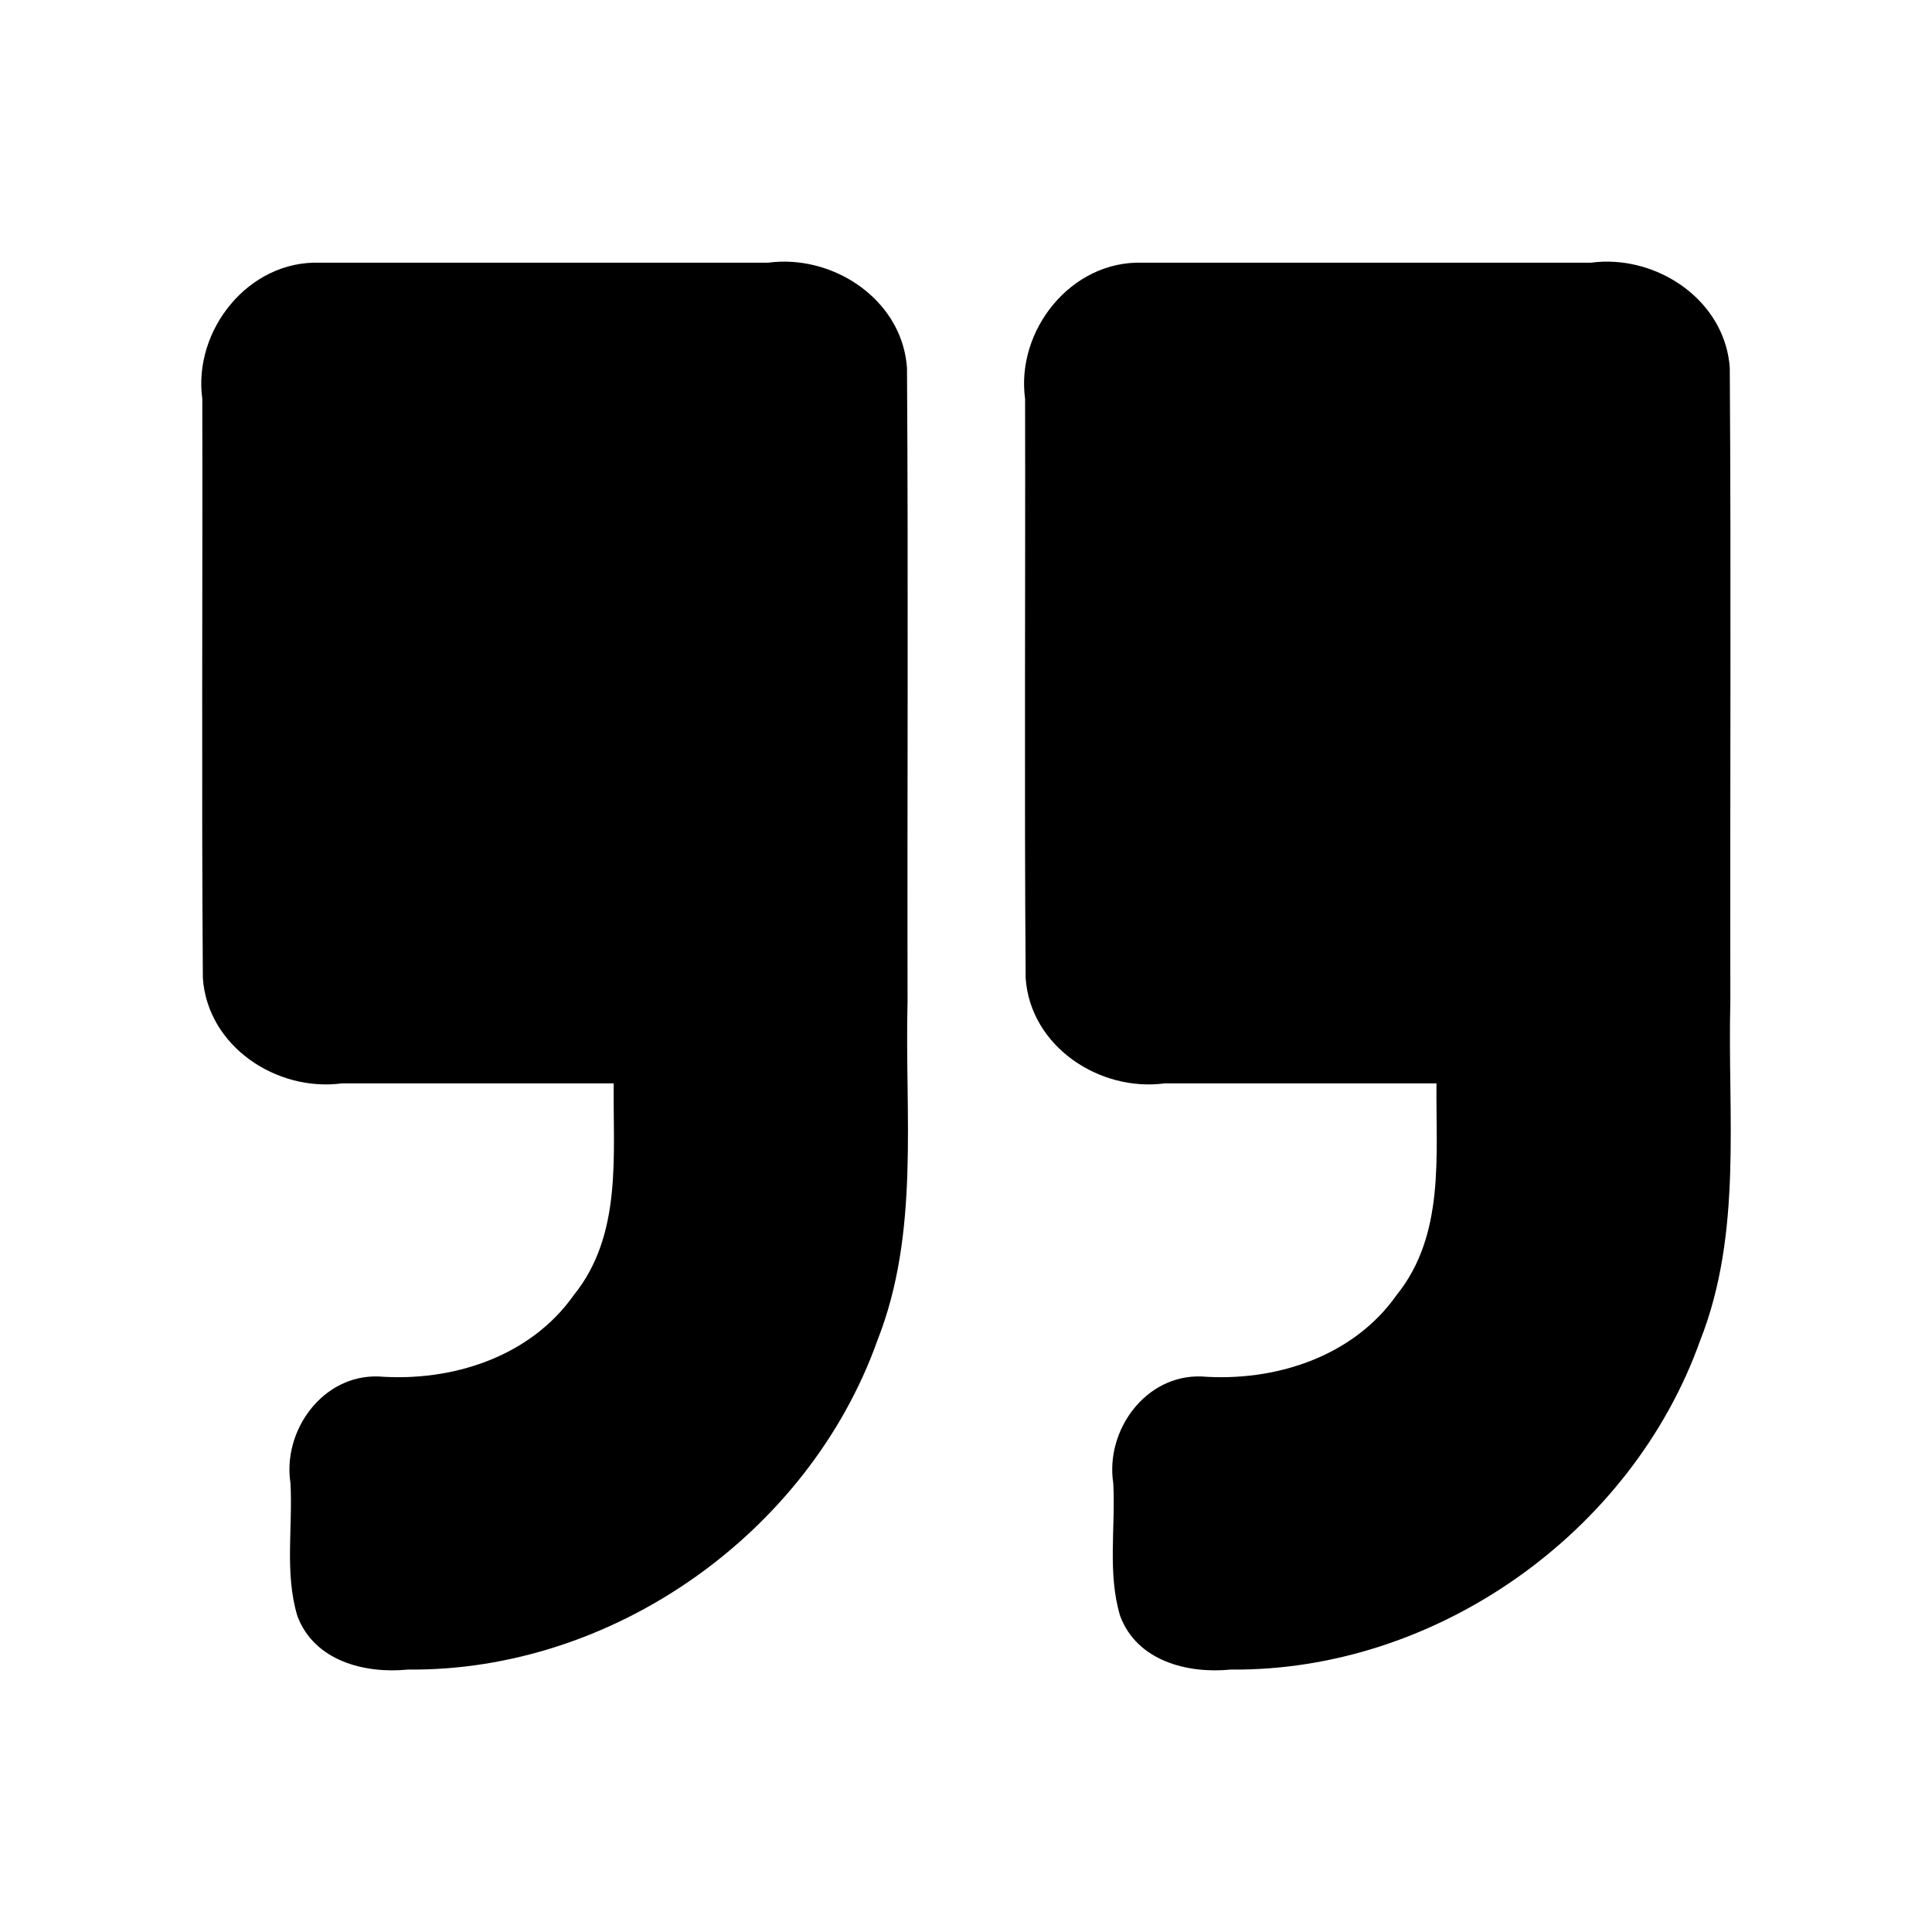
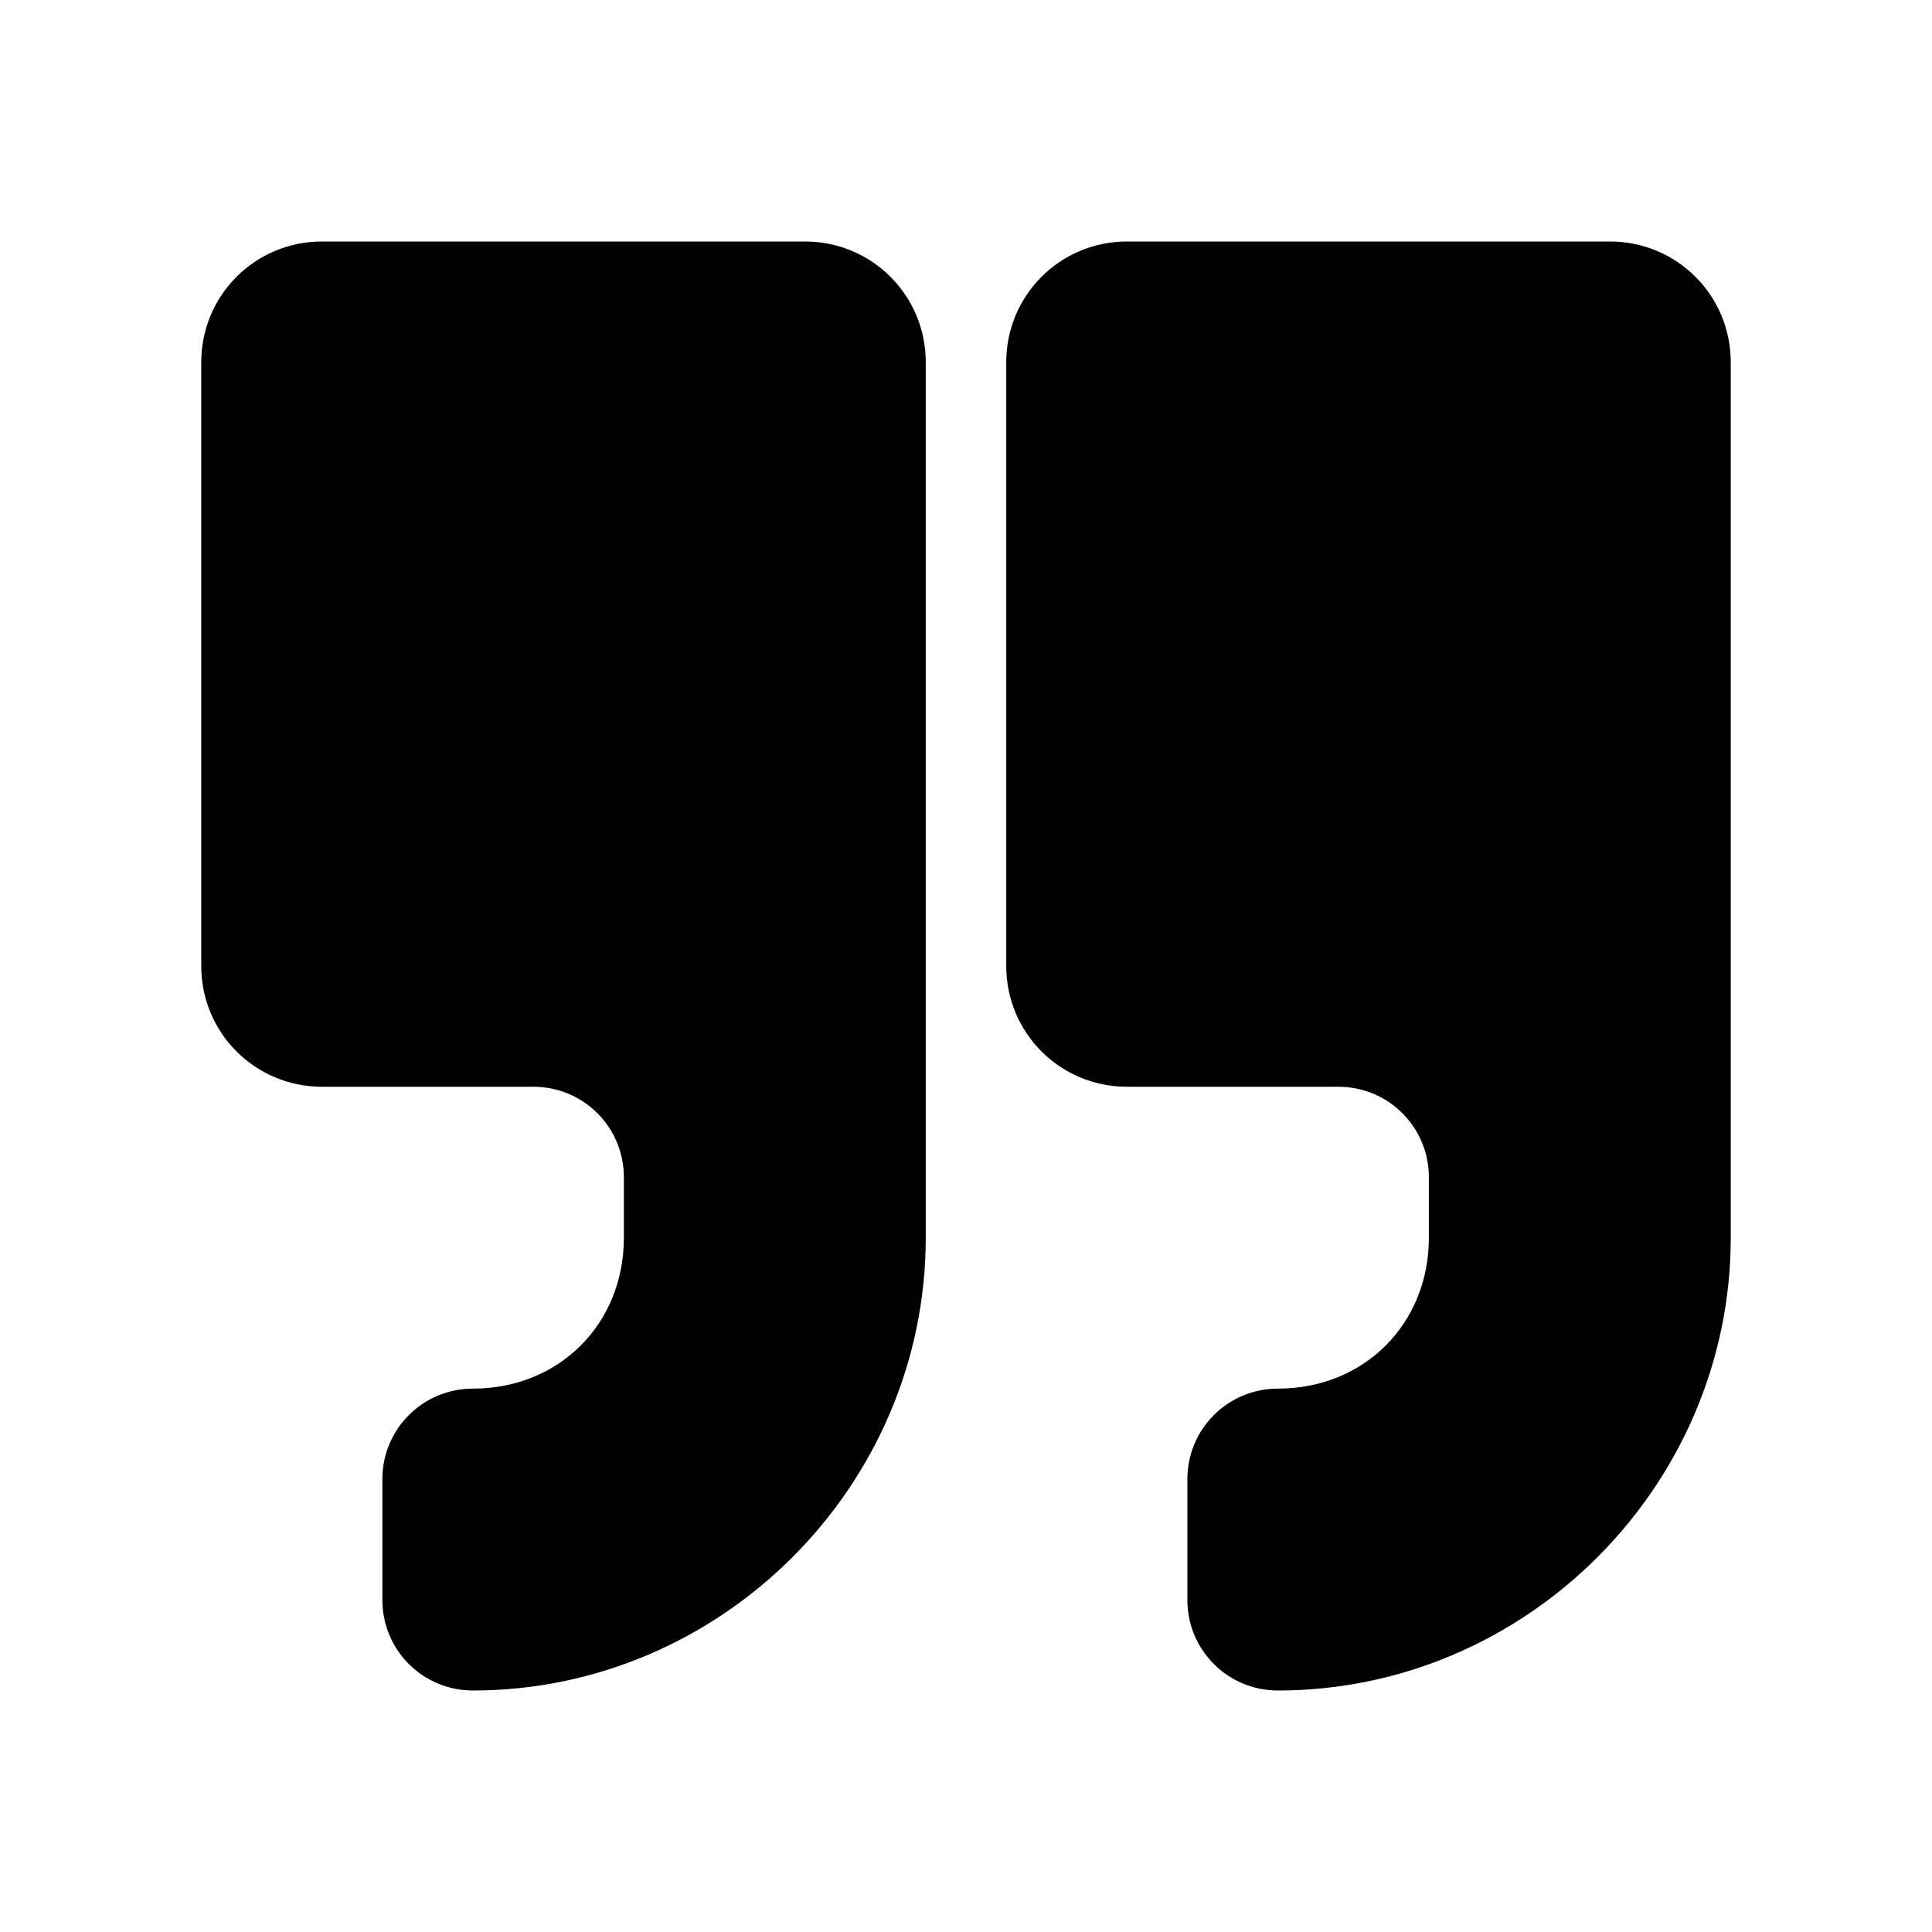
<svg xmlns="http://www.w3.org/2000/svg" height="48" width="48" version="1.1" viewBox="0 0 48 48">
-   <path style="fill:#000000" d="m19.687 6.507c-0.202-0.014-0.405-0.007-0.607 0.02h-11.134c-1.774-0.061-3.153 1.68-2.92 3.382 0.01 4.798-0.021 9.596 0.014 14.393 0.117 1.696 1.834 2.83 3.454 2.614h6.753c-0.02 1.793 0.219 3.766-0.995 5.265-1.084 1.536-3.028 2.153-4.845 2.017-1.392-0.049-2.393 1.345-2.19 2.654 0.059 1.097-0.148 2.234 0.171 3.297 0.419 1.118 1.671 1.438 2.749 1.331 5.102 0.049 9.957-3.395 11.661-8.175 1.062-2.69 0.676-5.608 0.75-8.425-0.01-5.246 0.021-10.493-0.014-15.739-0.103-1.484-1.431-2.539-2.846-2.634zm20.442 0c-0.202-0.014-0.405-0.007-0.607 0.02h-11.134c-1.774-0.061-3.153 1.68-2.92 3.382 0.01 4.798-0.021 9.596 0.014 14.393 0.117 1.696 1.834 2.83 3.454 2.614h6.753c-0.02 1.793 0.219 3.766-0.995 5.265-1.084 1.536-3.028 2.153-4.845 2.017-1.392-0.049-2.393 1.345-2.19 2.654 0.059 1.097-0.148 2.234 0.171 3.297 0.419 1.118 1.671 1.438 2.749 1.331 5.102 0.049 9.957-3.395 11.661-8.175 1.062-2.69 0.676-5.608 0.75-8.425-0.01-5.246 0.021-10.493-0.014-15.739-0.103-1.484-1.431-2.539-2.846-2.634z" />
+   <path style="fill:#000000" d="m8 6c-1.662 0-3 1.338-3 3v15c0 1.662 1.338 3 3 3h5.25c1.246 0 2.25 1.004 2.25 2.25v1.5c0 2.142-1.608 3.75-3.75 3.75-1.246 0-2.25 1.004-2.25 2.25v3c0 1.246 1.004 2.25 2.25 2.25 6.168 0 11.25-5.082 11.25-11.25v-6.75-5.25-9.75c0-1.662-1.338-3-3-3h-12zm20 0c-1.662 0-3 1.338-3 3v15c0 1.662 1.338 3 3 3h5.25c1.246 0 2.25 1.004 2.25 2.25v1.5c0 2.142-1.608 3.75-3.75 3.75-1.246 0-2.25 1.004-2.25 2.25v3c0 1.246 1.004 2.25 2.25 2.25 6.168 0 11.25-5.082 11.25-11.25v-6.75-5.25-9.75c0-1.662-1.338-3-3-3h-12z" />
</svg>
